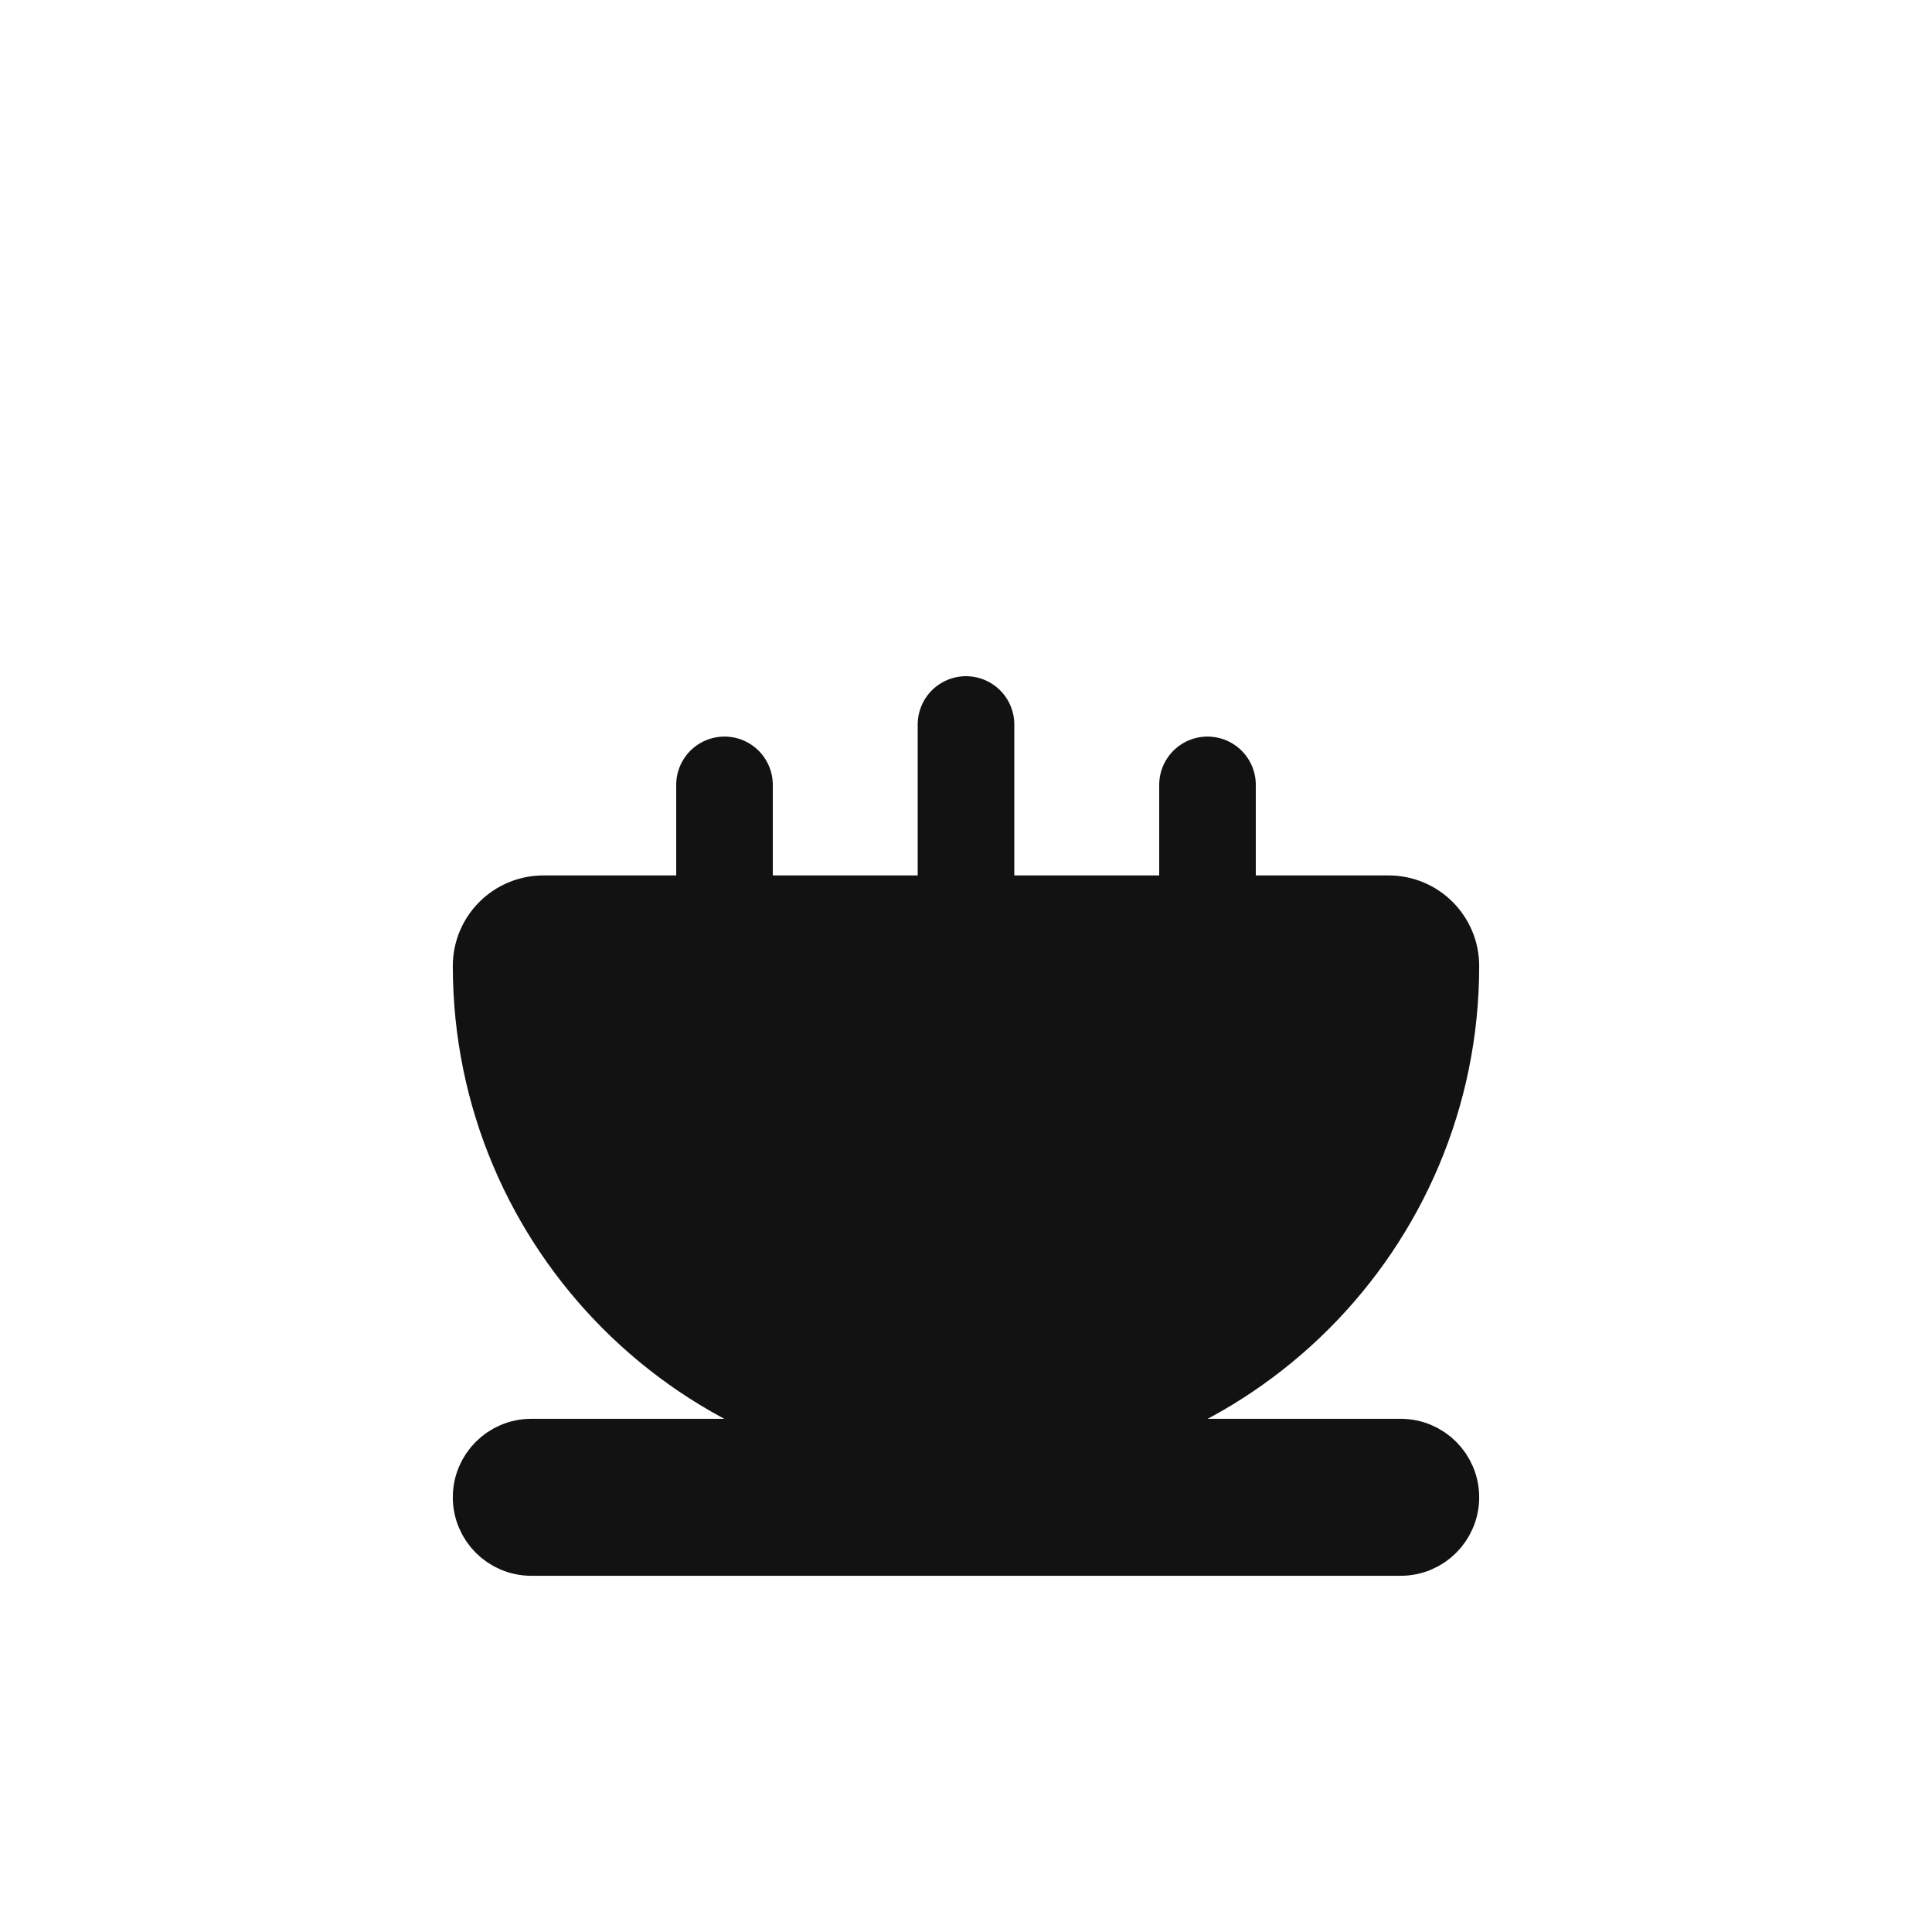
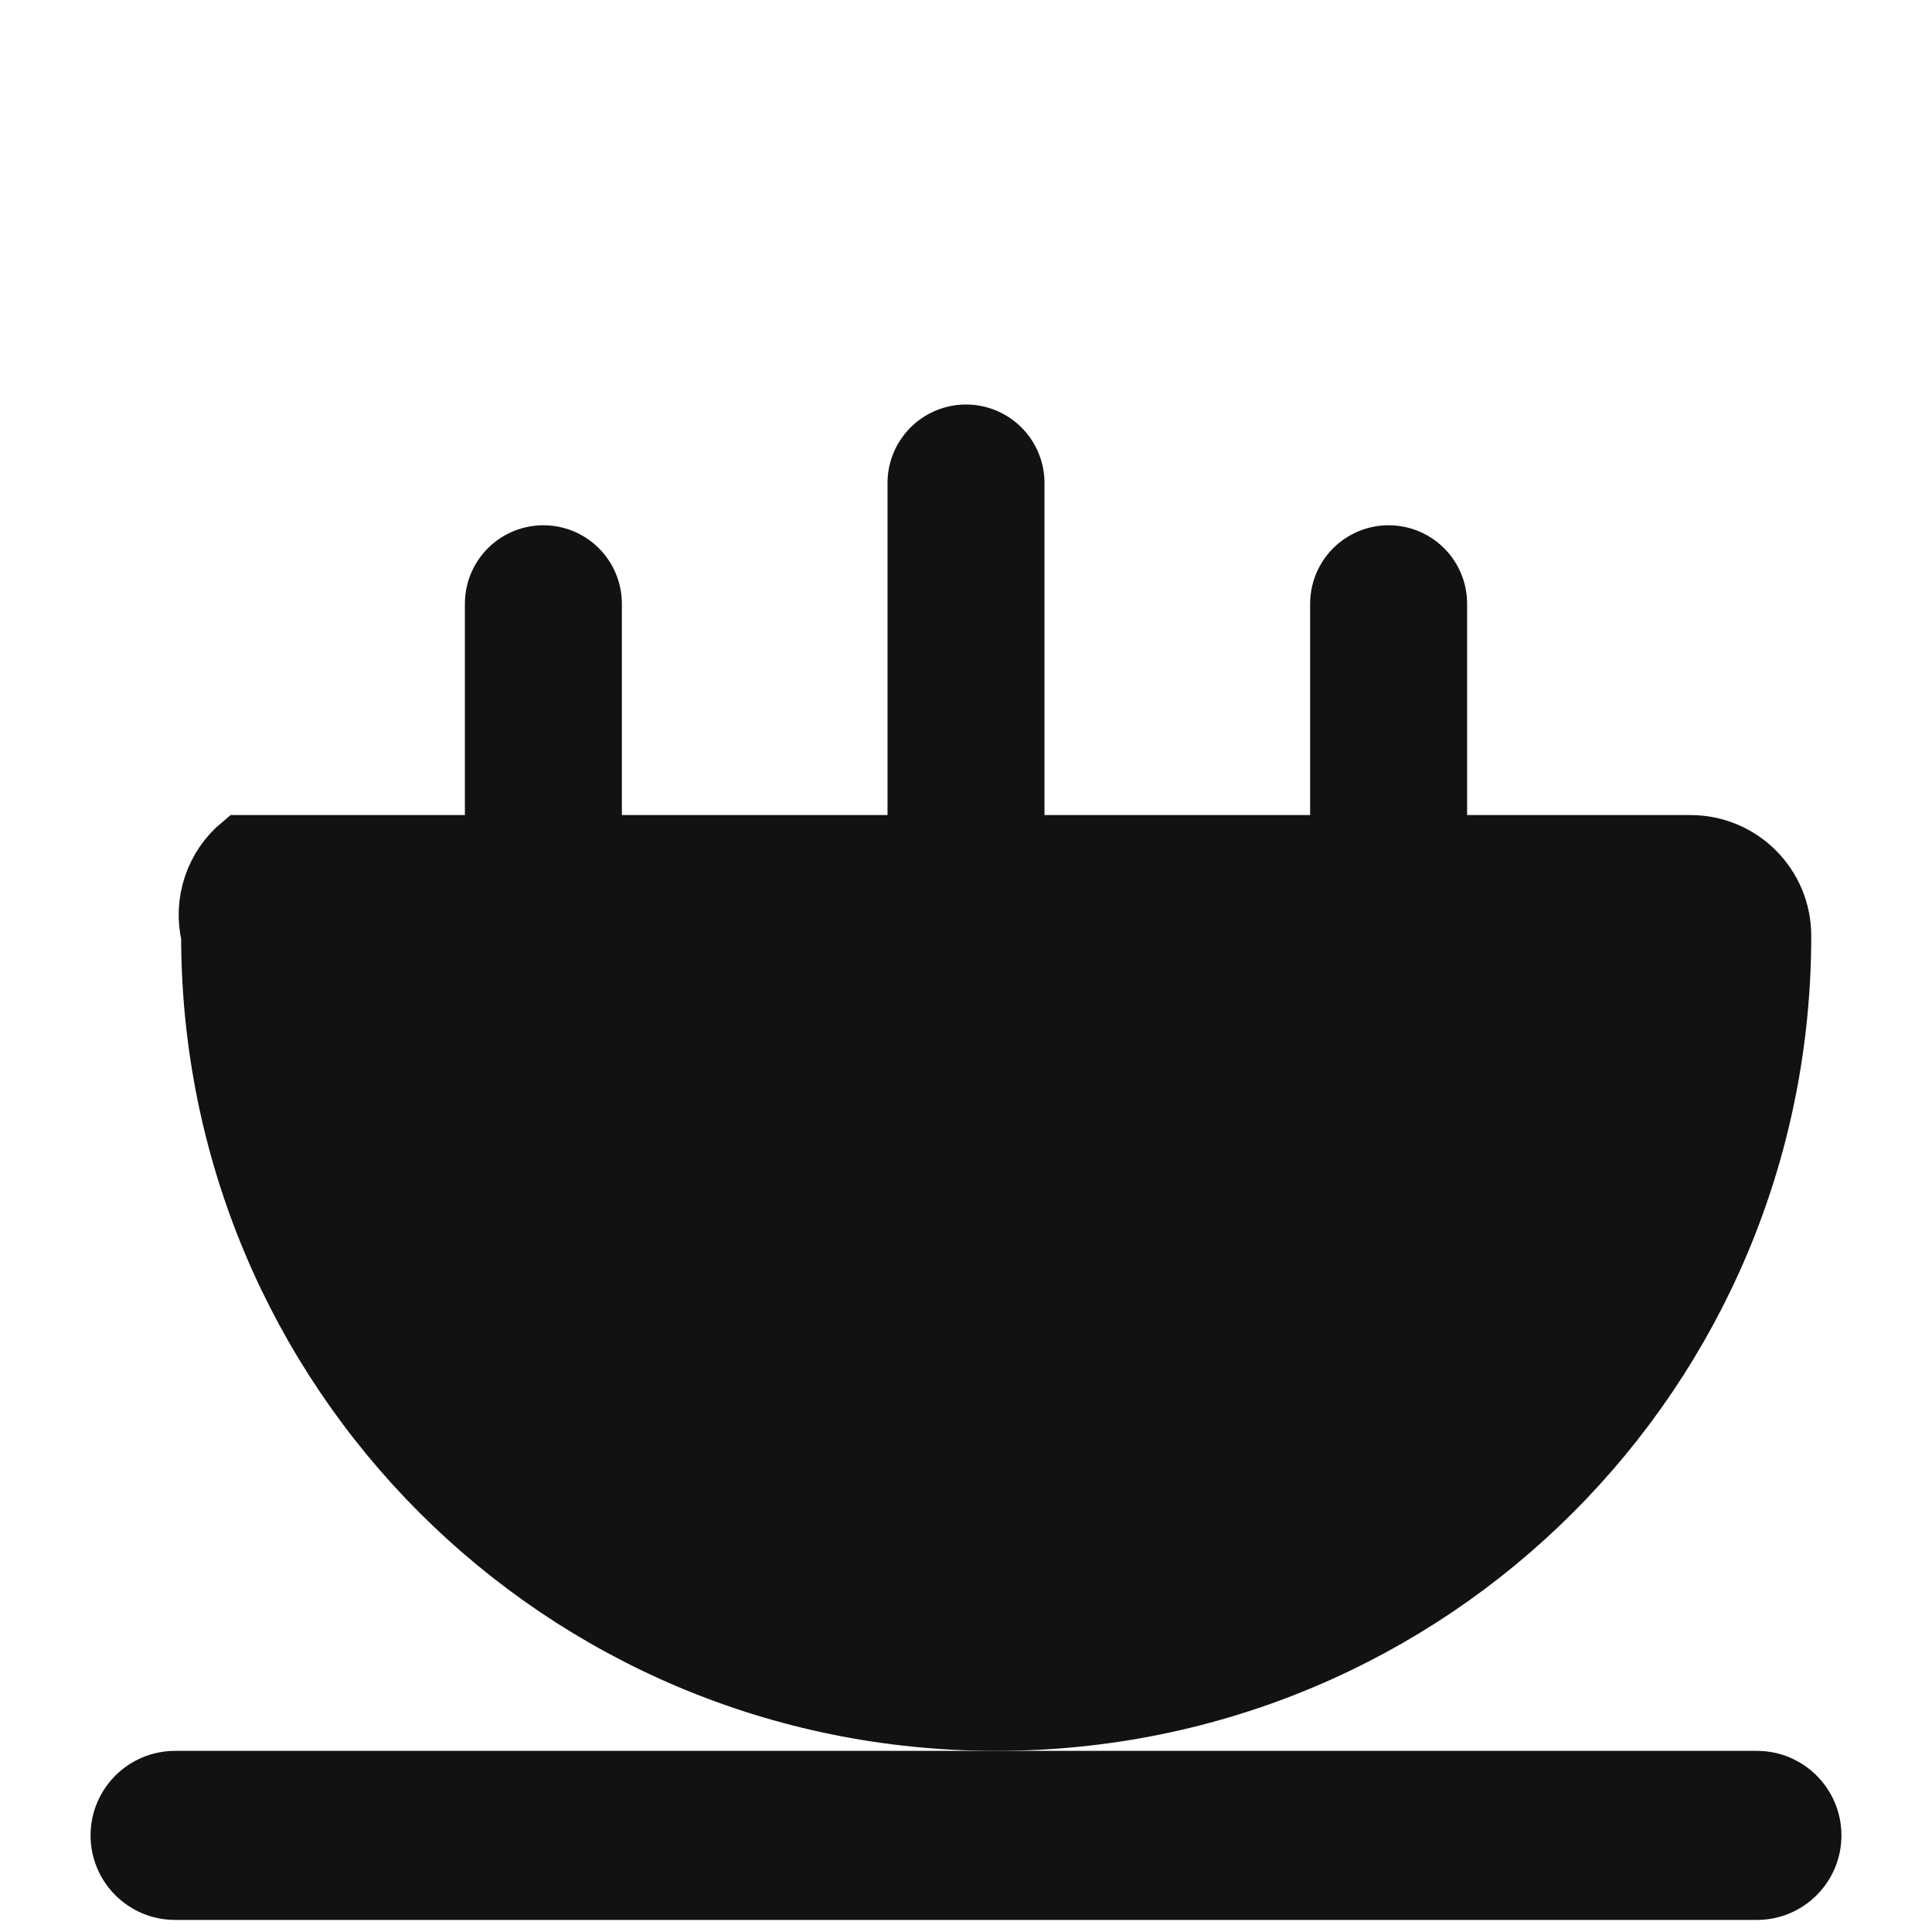
<svg xmlns="http://www.w3.org/2000/svg" viewBox="0 0 32 32">
  <style>
    .icon { fill: #121212; stroke: #121212; }
    @media (prefers-color-scheme: dark) {
      .icon { fill: #f5f5f5; stroke: #f5f5f5; }
    }
  </style>
-   <path class="icon" d="M9 15h14a1 1 0 0 1 1 1 8 8 0 0 1-8 8h-0a8 8 0 0 1-8-8 1 1 0 0 1 1-1z" />
-   <path class="icon" d="M12 15v-2M16 15v-3M20 15v-2" stroke-width="1.6" stroke-linecap="round" fill="none" />
-   <rect class="icon" x="8" y="24" width="16" height="1.6" rx="0.8" />
+   <path class="icon" d="M4 14h24a1.5 1.5 0 0 1 1.5 1.5c0 7.2-5.8 13-13 13h0c-7.2 0-13-5.8-13-13A1.5 1.5 0 0 1 4 14z" />
+   <path class="icon" d="M9 14v-4M16 14v-6M23 14v-4" stroke-width="2.6" stroke-linecap="round" fill="none" />
+   <rect class="icon" x="2" y="29.5" width="28" height="1.8" rx="0.9" />
</svg>
